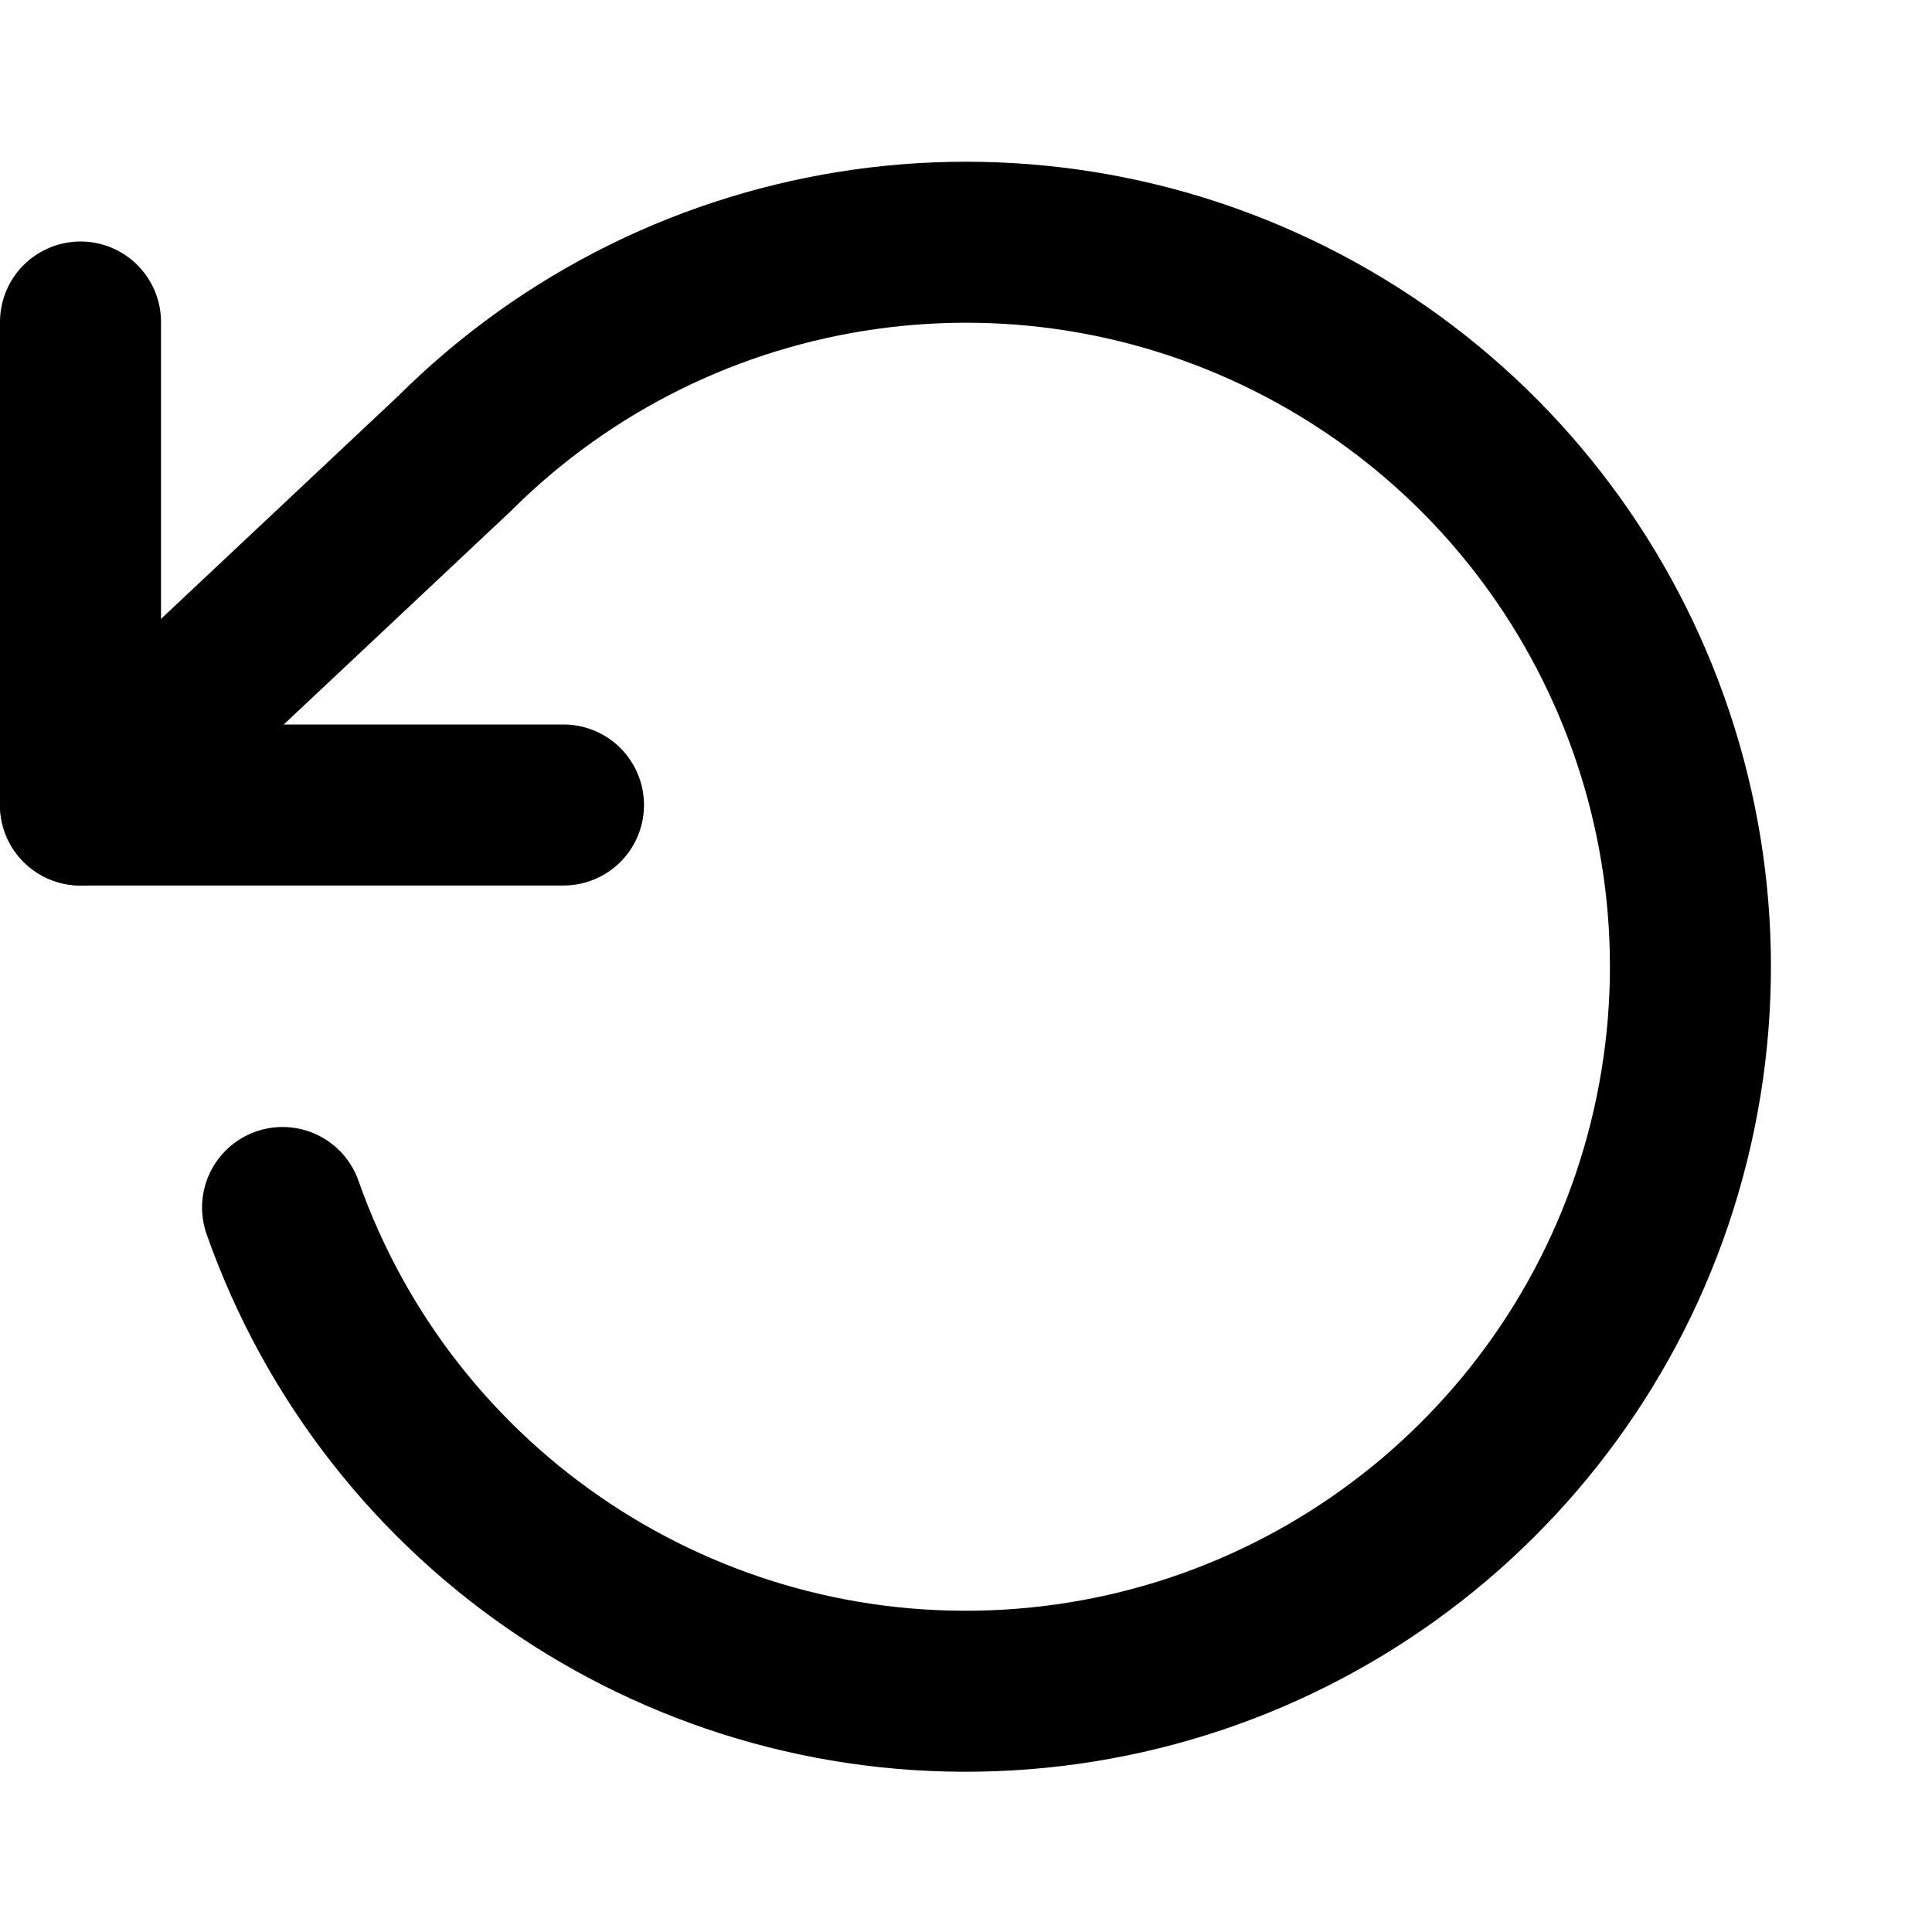
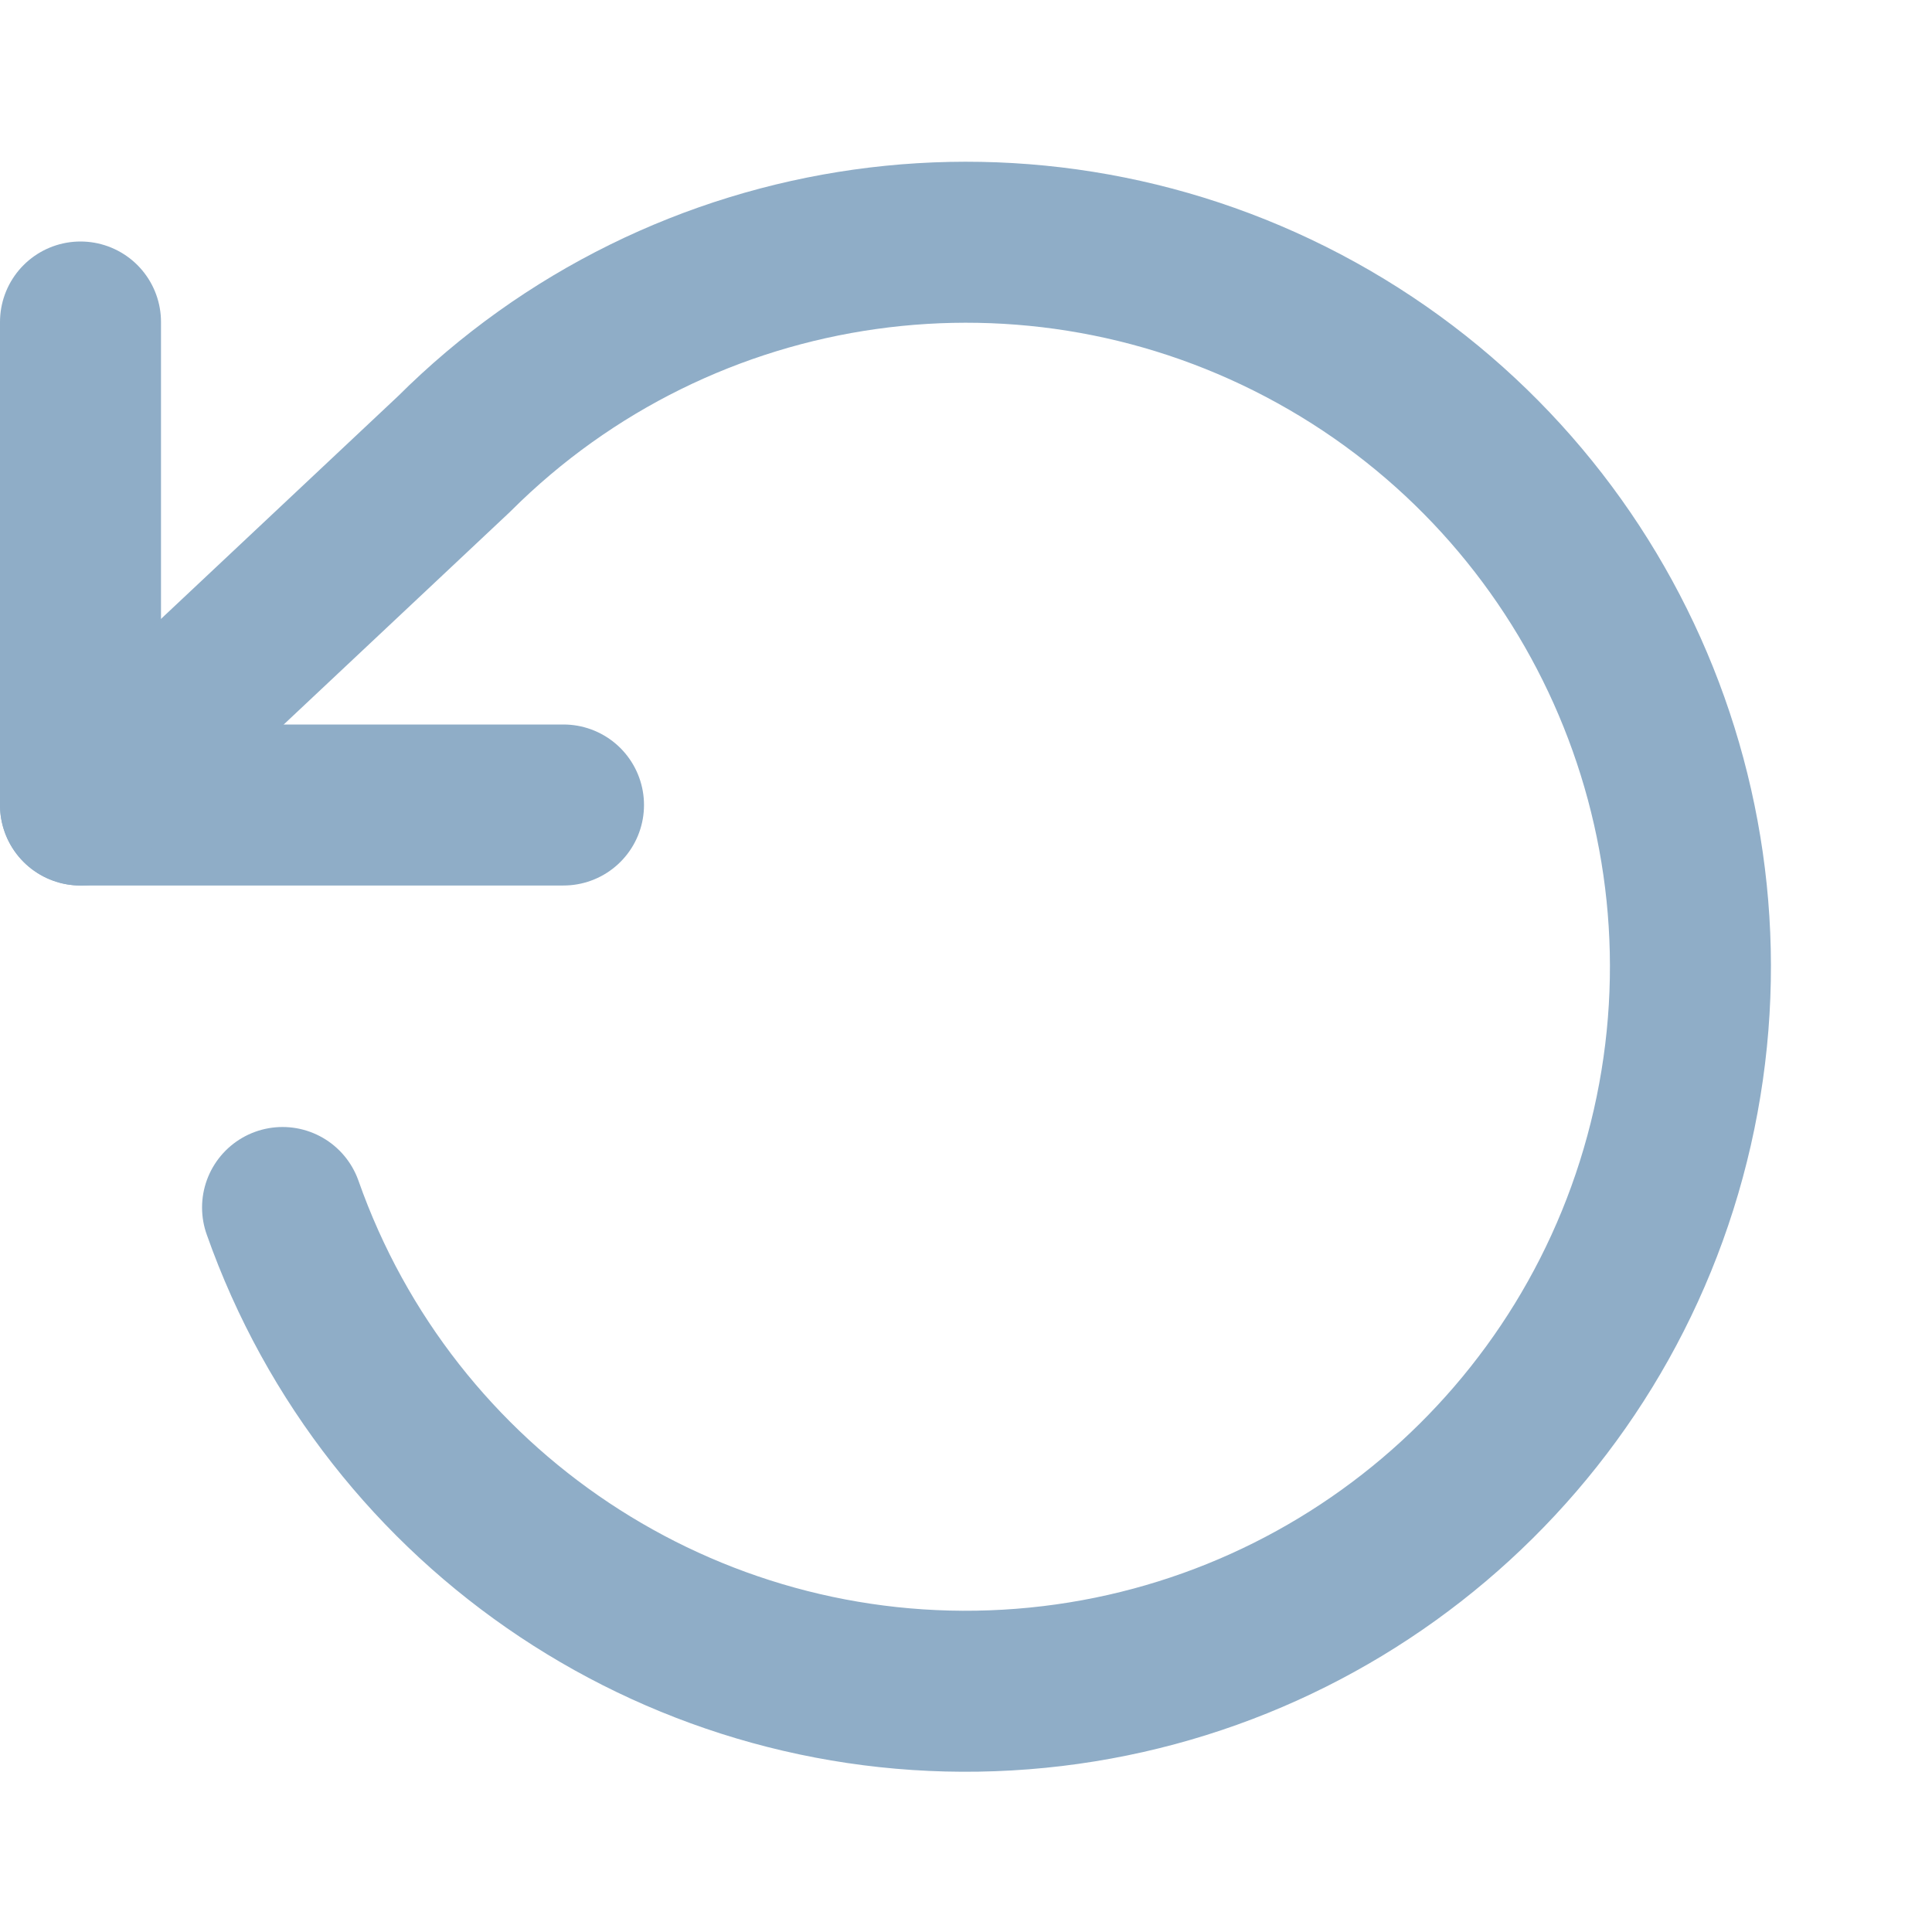
- <svg xmlns="http://www.w3.org/2000/svg" width="24" height="24" viewBox="0 0 24 24" fill="none" stroke="currentColor" stroke-width="2" stroke-linecap="round" stroke-linejoin="round" class="feather feather-rotate-ccw">
+ <svg xmlns="http://www.w3.org/2000/svg" width="24" height="24" viewBox="0 0 24 24" fill="none" stroke="#8FADC7" stroke-width="2" stroke-linecap="round" stroke-linejoin="round" class="feather feather-rotate-ccw">
  <polyline points="1 4 1 10 7 10" />
  <path d="M3.51 15a9 9 0 1 0 2.13-9.36L1 10" />
</svg>
